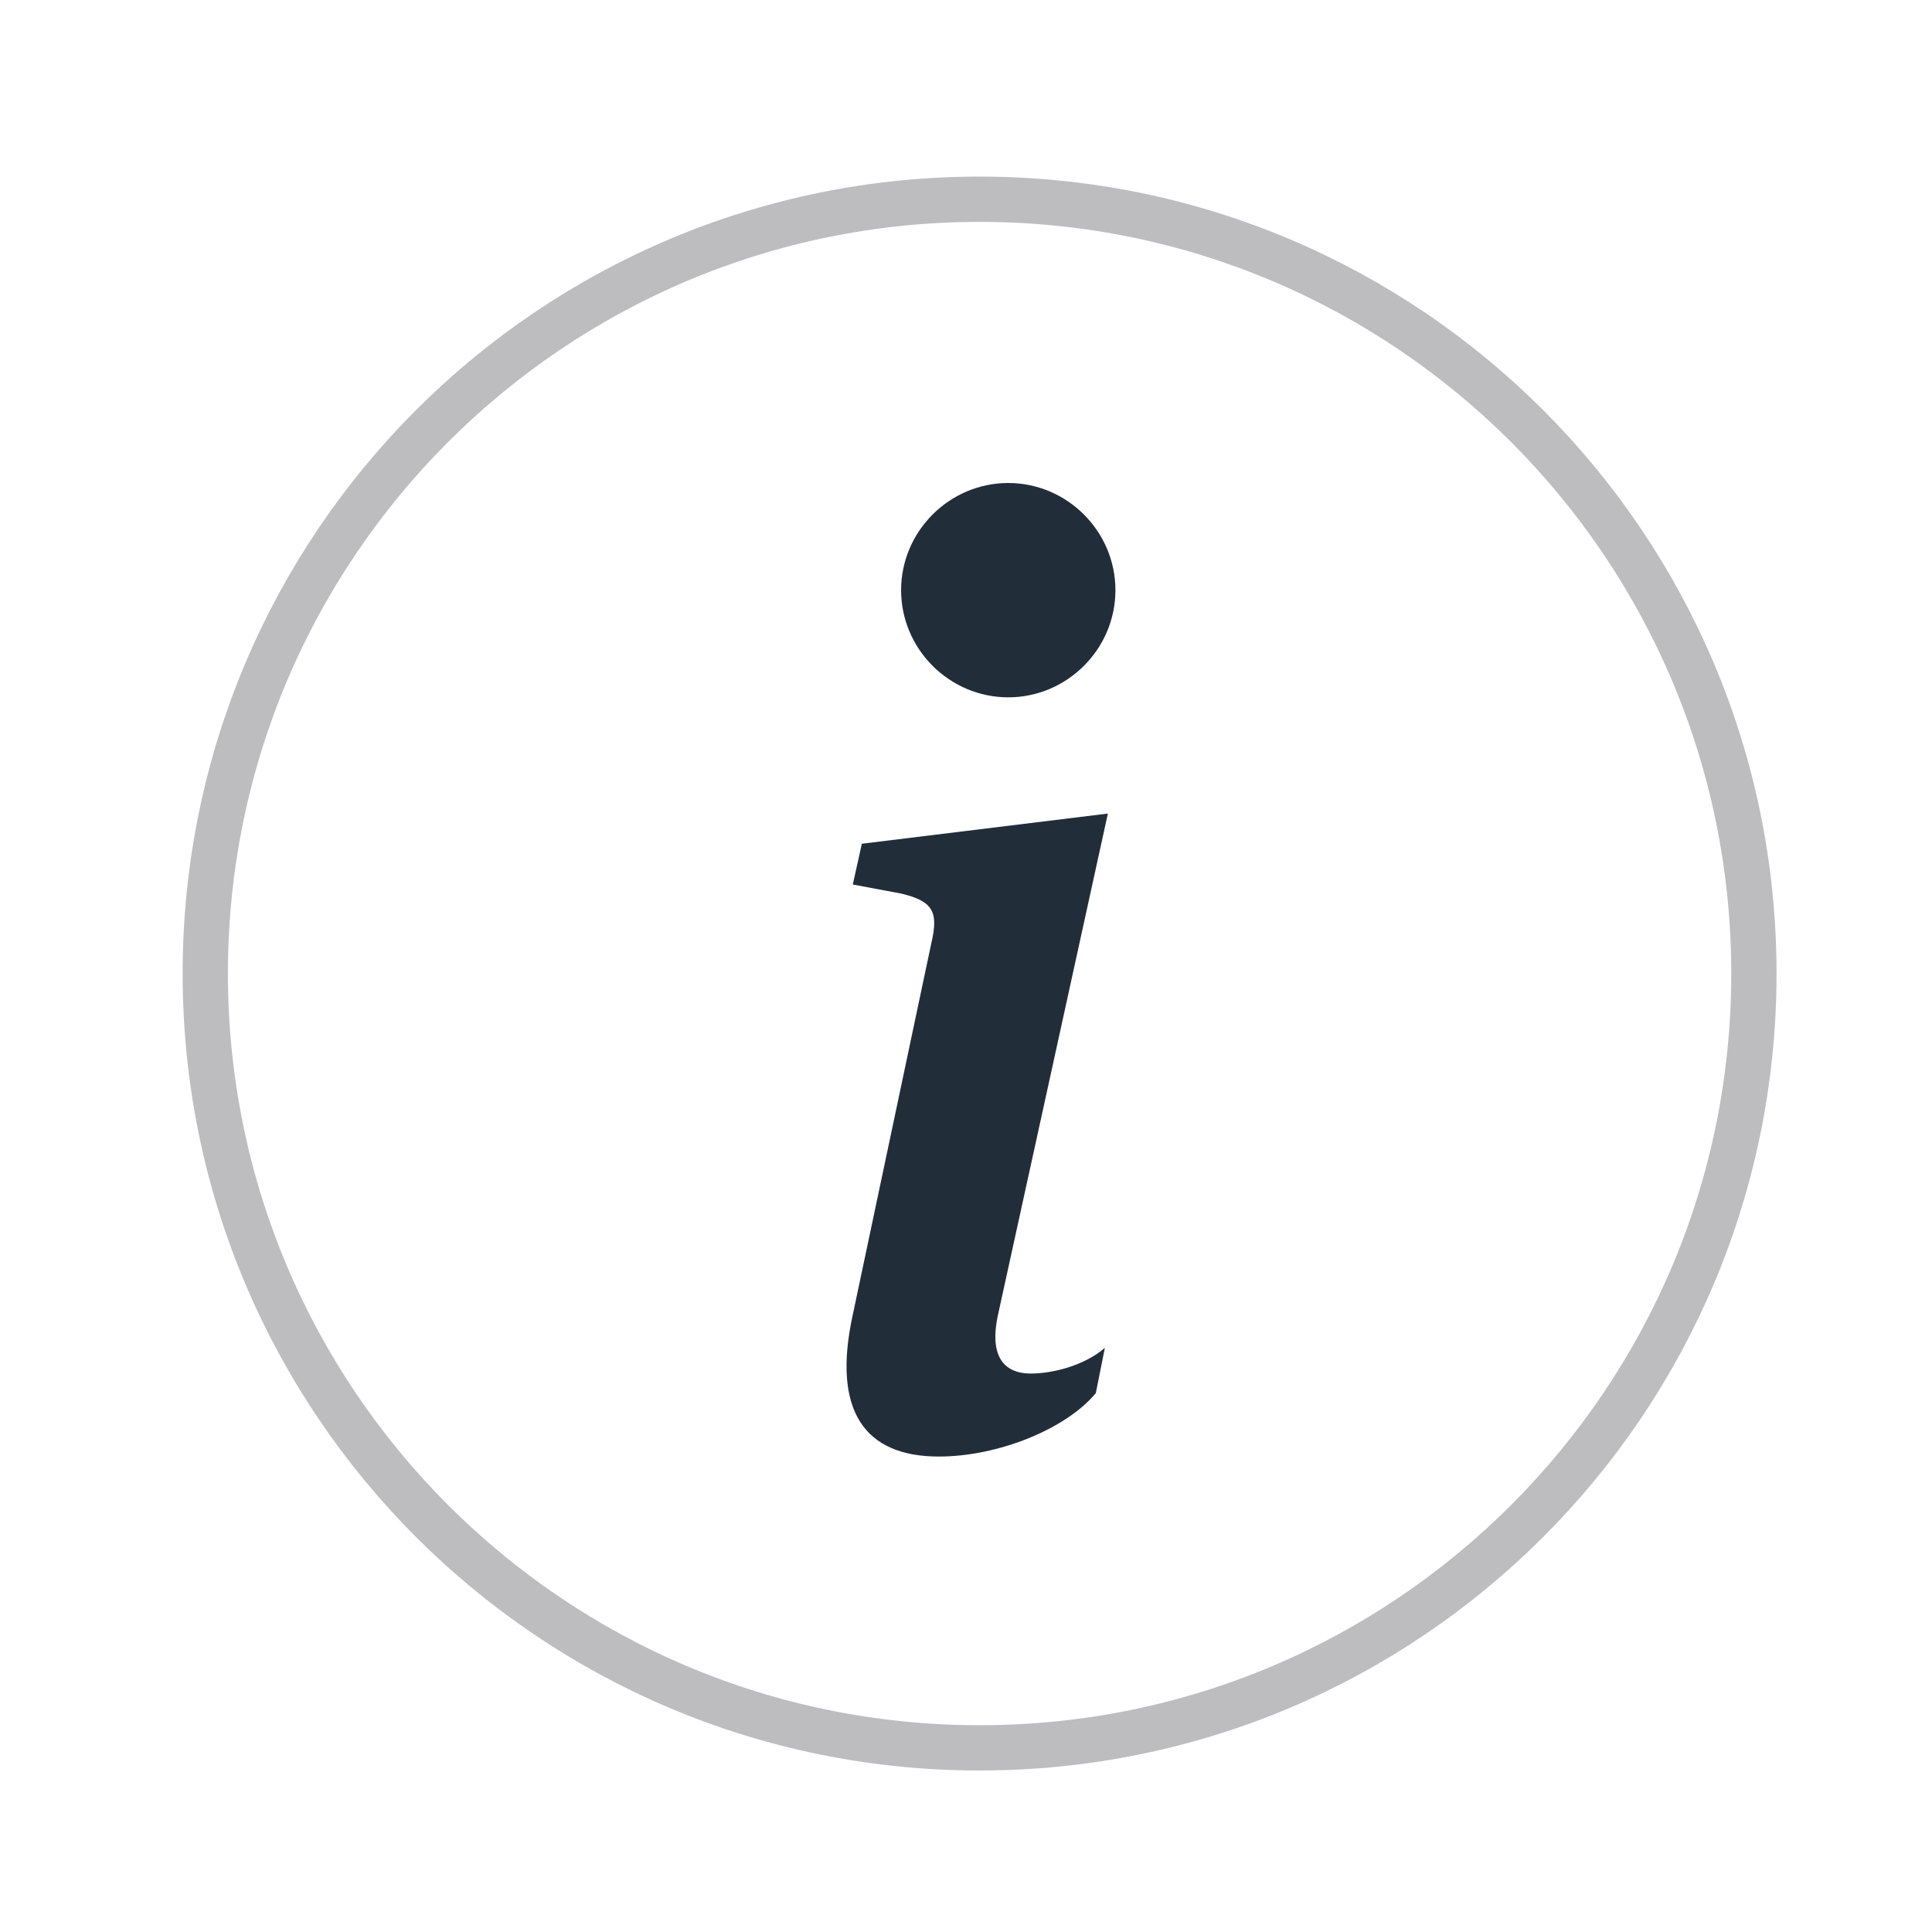
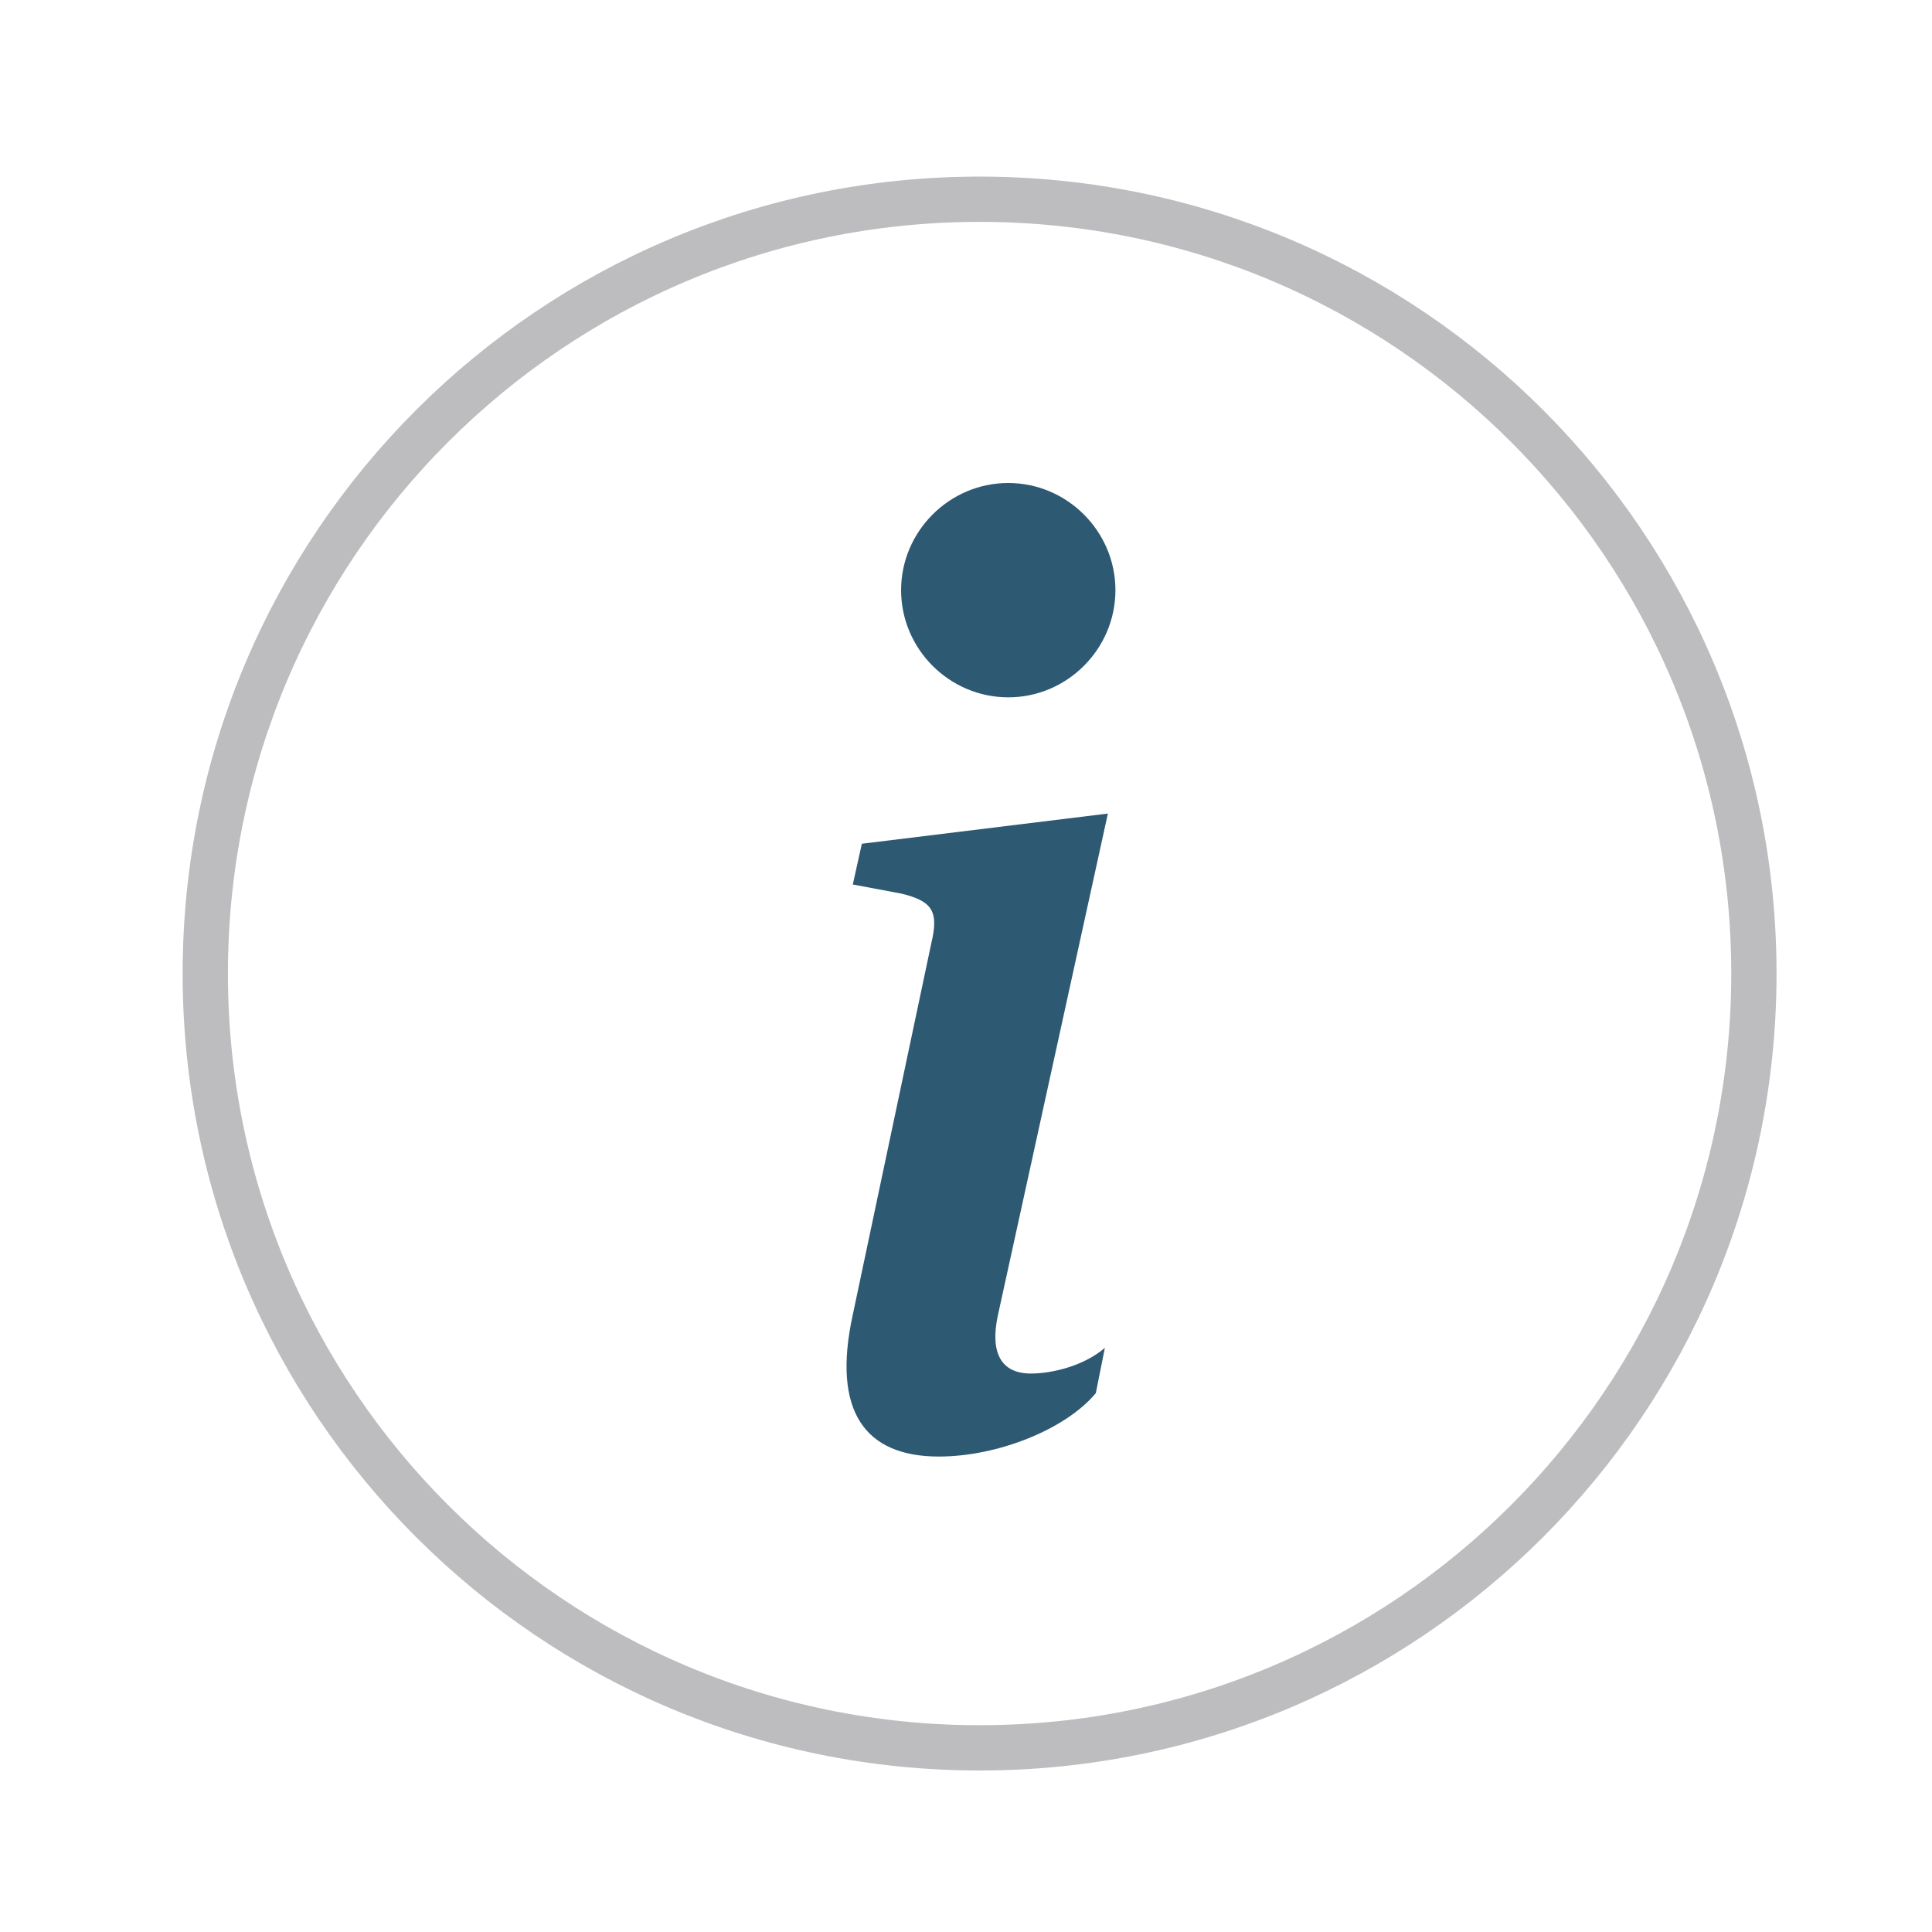
<svg xmlns="http://www.w3.org/2000/svg" version="1.1" id="Capa_1" x="0px" y="0px" viewBox="0 0 128 128" style="enable-background:new 0 0 128 128;" xml:space="preserve">
  <style type="text/css">
	.st0{fill:none;stroke:#BDBDC0;stroke-width:3;stroke-miterlimit:10;}
	.st1{display:none;fill:none;stroke:#212E3A;stroke-width:3;stroke-miterlimit:10;}
- 	.st2{fill:#212E3A;}
+ 	.st2{fill:#2D5973;}
</style>
  <g>
    <circle class="st0" cx="64.9" cy="64.5" r="51.3" />
    <line class="st1" x1="64.9" y1="39.1" x2="64.9" y2="97.9" />
  </g>
  <line class="st1" x1="64.9" y1="31.1" x2="64.9" y2="33.9" />
  <path class="st2" d="M73.4,53.9l-16.3,2l-0.6,2.7l3.2,0.6c2.1,0.5,2.5,1.2,2,3.3l-5.2,24.6c-1.4,6.4,0.8,9.4,5.7,9.4  c3.9,0,8.4-1.8,10.4-4.2l0.6-3c-1.4,1.2-3.5,1.7-4.9,1.7c-2,0-2.7-1.4-2.2-3.8L73.4,53.9z M73.9,39.1c0,3.9-3.2,7.1-7.1,7.1  s-7.1-3.2-7.1-7.1s3.2-7.1,7.1-7.1S73.9,35.2,73.9,39.1" />
</svg>
